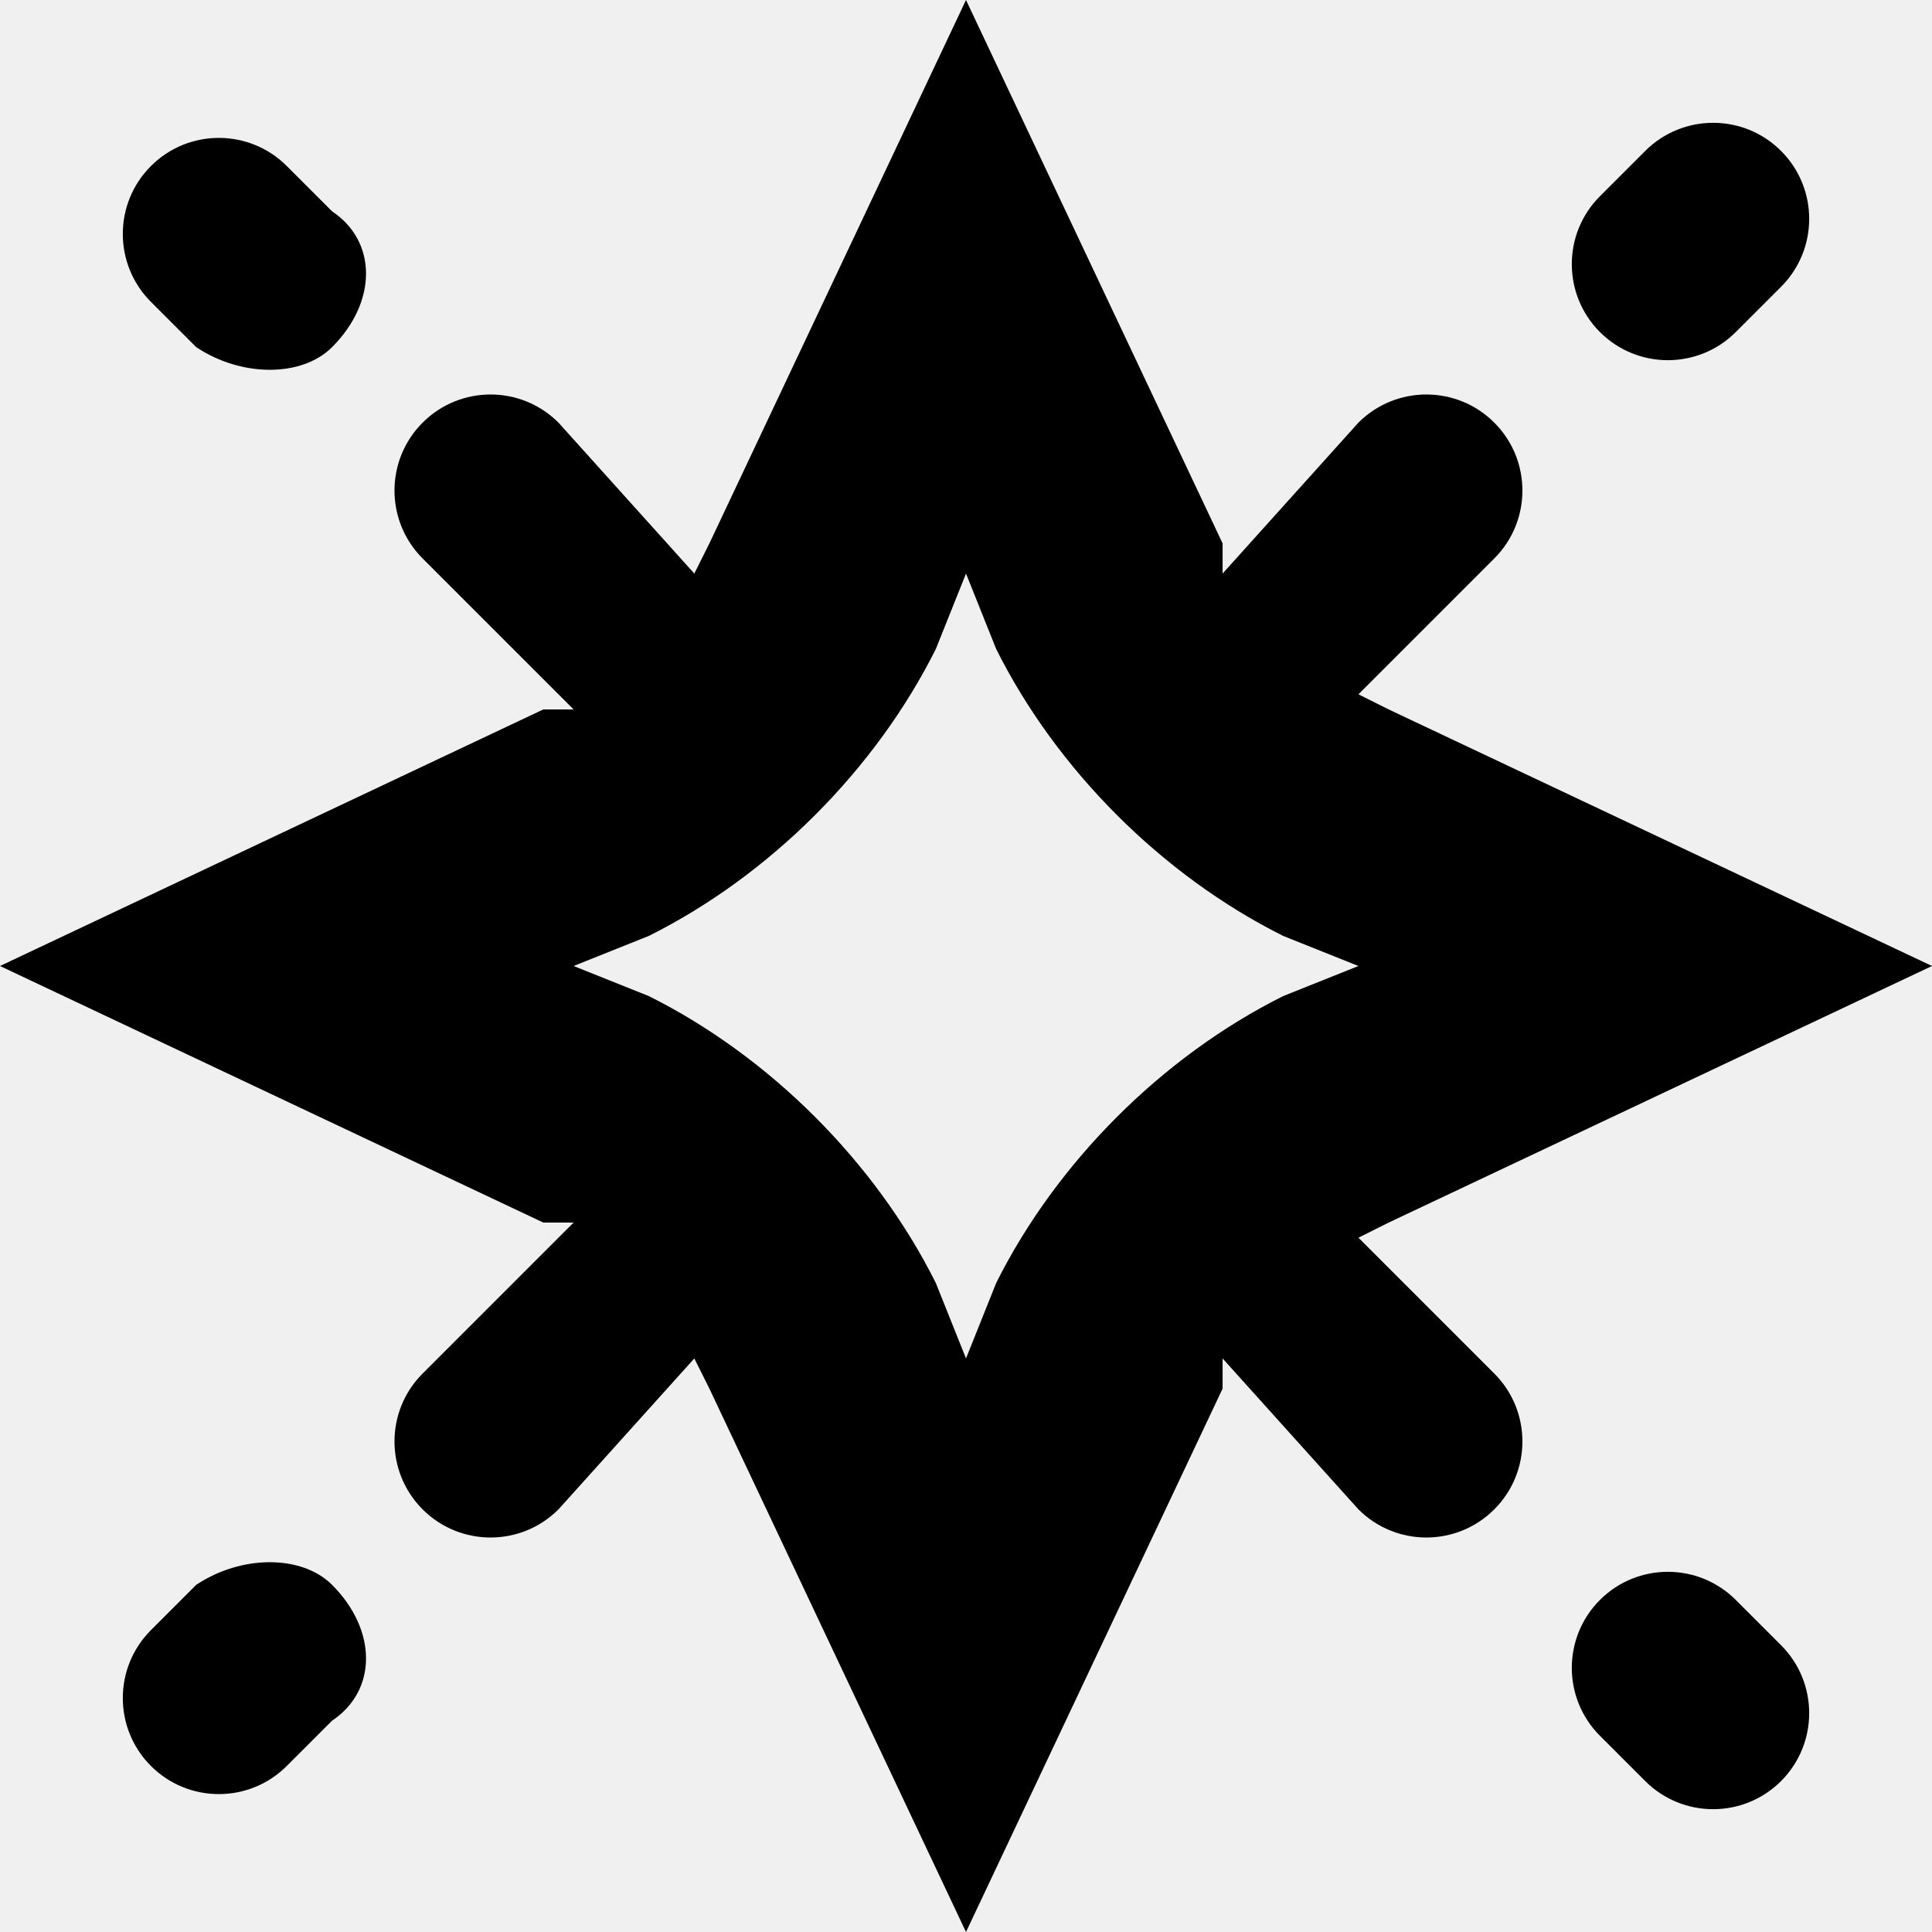
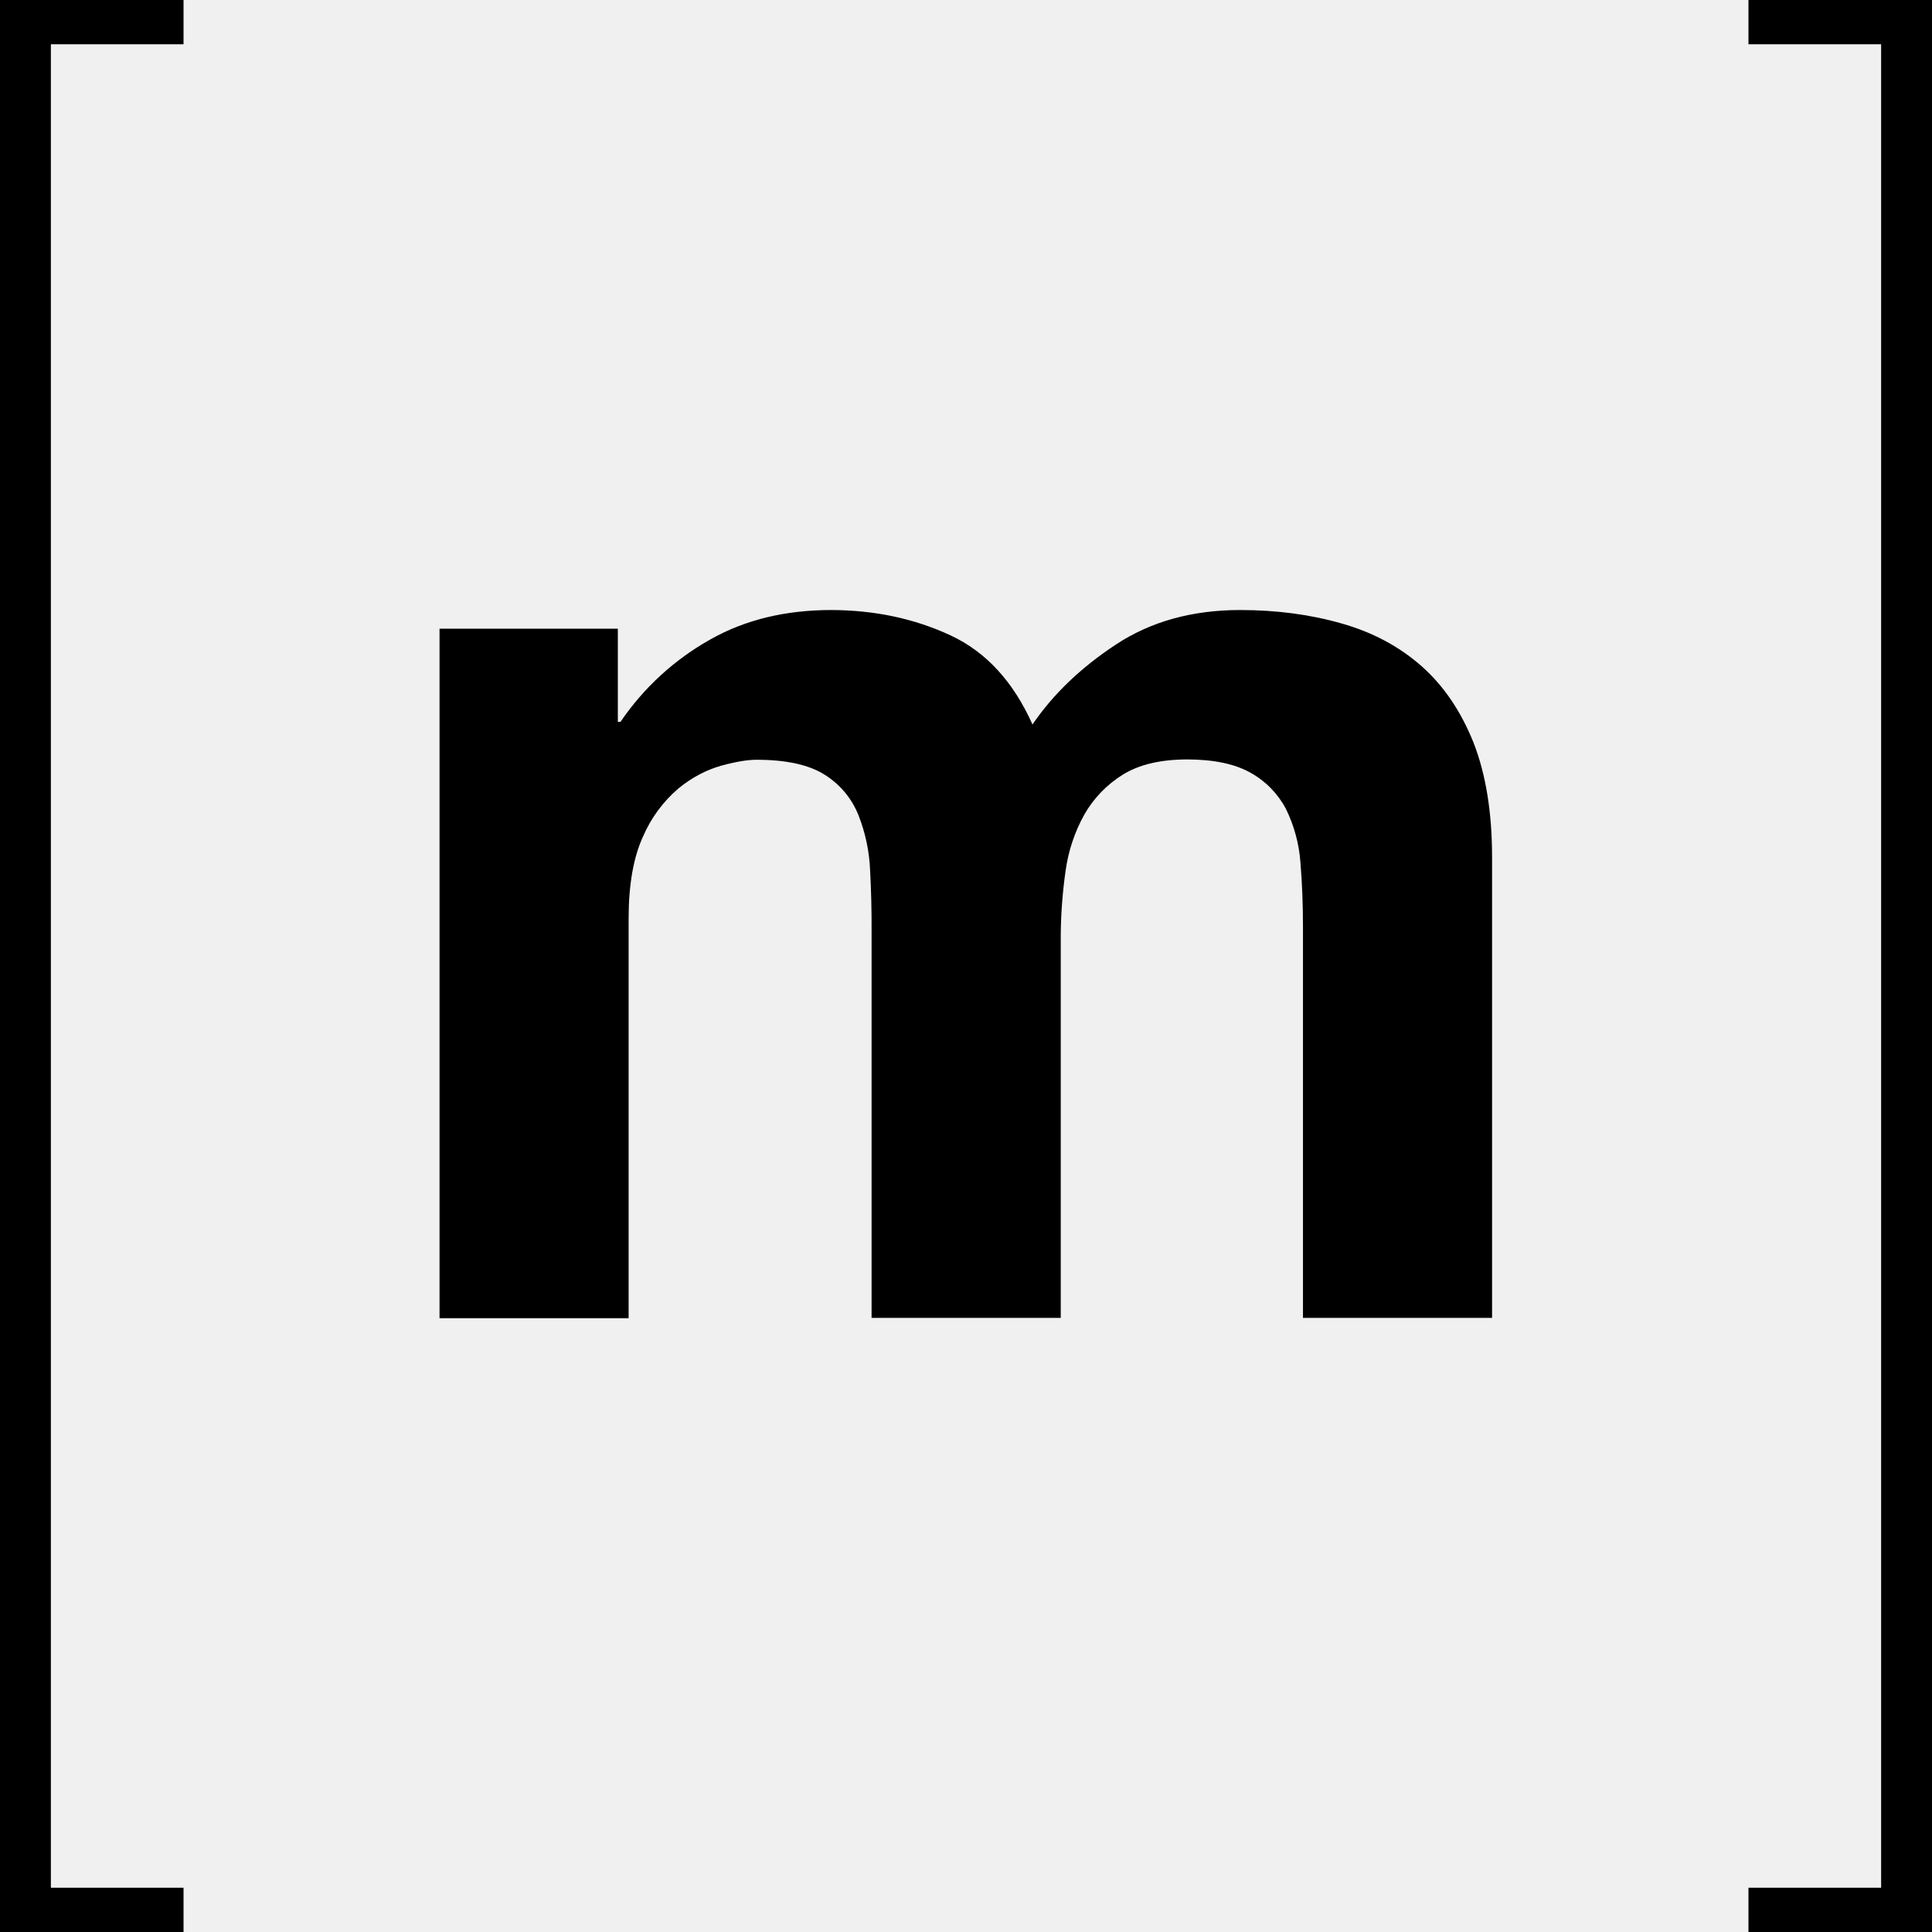
- <svg xmlns="http://www.w3.org/2000/svg" viewBox="0 0 128 128">
-   <path fill-rule="evenodd" d="M81 36 64 0 47 36l-1 2-9-10a6 6 0 0 0-9 9l10 10h-2L0 64l36 17h2L28 91a6 6 0 1 0 9 9l9-10 1 2 17 36 17-36v-2l9 10a6 6 0 1 0 9-9l-9-9 2-1 36-17-36-17-2-1 9-9a6 6 0 1 0-9-9l-9 10v-2Zm-17 2-2 5c-4 8-11 15-19 19l-5 2 5 2c8 4 15 11 19 19l2 5 2-5c4-8 11-15 19-19l5-2-5-2c-8-4-15-11-19-19l-2-5Z" clip-rule="evenodd" />
-   <path d="M118 19a6 6 0 0 0-9-9l-3 3a6 6 0 1 0 9 9l3-3Zm-96 4c-2 2-6 2-9 0l-3-3a6 6 0 1 1 9-9l3 3c3 2 3 6 0 9Zm0 82c-2-2-6-2-9 0l-3 3a6 6 0 1 0 9 9l3-3c3-2 3-6 0-9Zm96 4a6 6 0 0 1-9 9l-3-3a6 6 0 1 1 9-9l3 3Z" />
+ <svg xmlns="http://www.w3.org/2000/svg" viewBox="0 0 24 24">
+   <path d="M.632.55v22.9H2.28V24H0V0h2.28v.55zm7.043 7.26v1.157h.033a3.3 3.3 0 0 1 1.117-1.024c.433-.245.936-.365 1.5-.365q.81.002 1.481.314c.448.208.785.582 1.02 1.108q.382-.562 1.034-.992q.651-.43 1.546-.43q.679 0 1.26.167c.388.11.716.286.993.53c.276.245.489.559.646.951q.229.587.23 1.417v5.728h-2.349V11.52q0-.43-.032-.812a1.8 1.8 0 0 0-.18-.66a1.1 1.1 0 0 0-.438-.448q-.292-.165-.785-.166q-.498 0-.803.189a1.4 1.4 0 0 0-.48.499a2 2 0 0 0-.231.696a6 6 0 0 0-.06.785v4.768h-2.35v-4.8q.002-.38-.018-.752a2.1 2.1 0 0 0-.143-.688a1.05 1.05 0 0 0-.415-.503c-.194-.125-.476-.19-.854-.19q-.168 0-.439.074c-.18.051-.36.143-.53.282a1.64 1.64 0 0 0-.439.595q-.18.39-.18 1.02v4.966H5.46V7.81zm15.693 15.64V.55H21.72V0H24v24h-2.28v-.55z" />
  <style>path{fill:#000}@media (prefers-color-scheme:dark){path{fill:#fff}}</style>
</svg>
